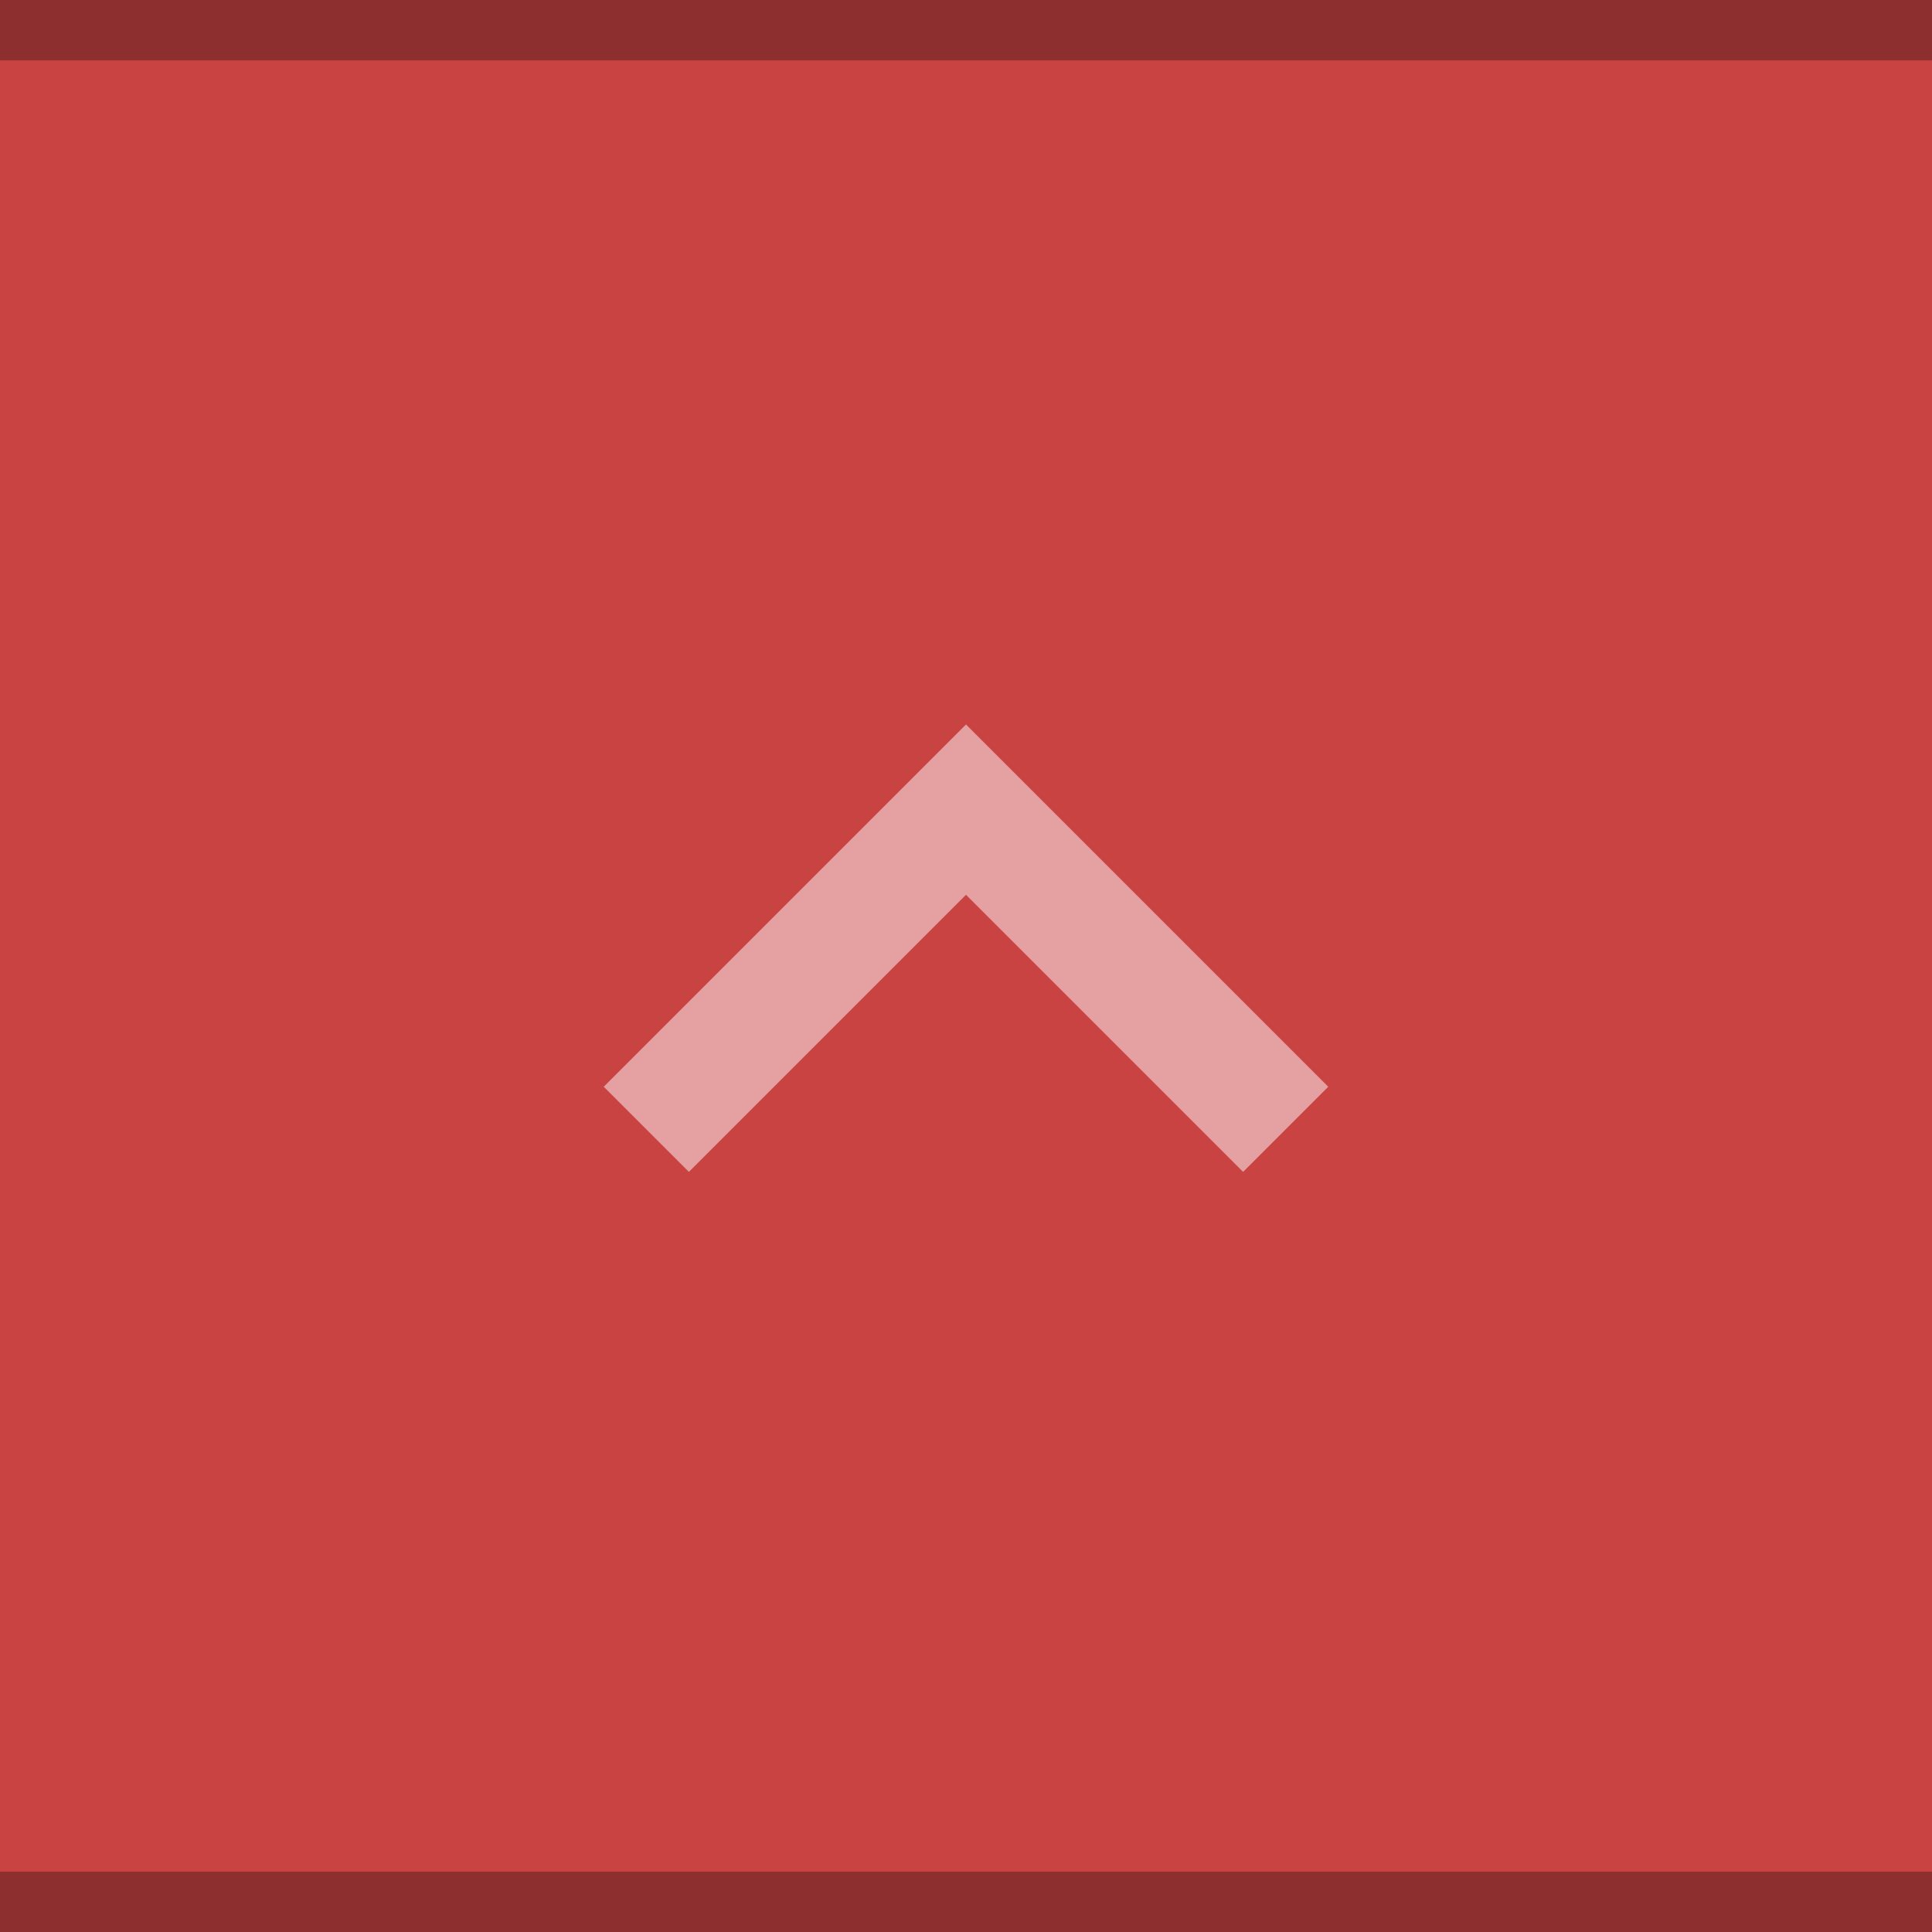
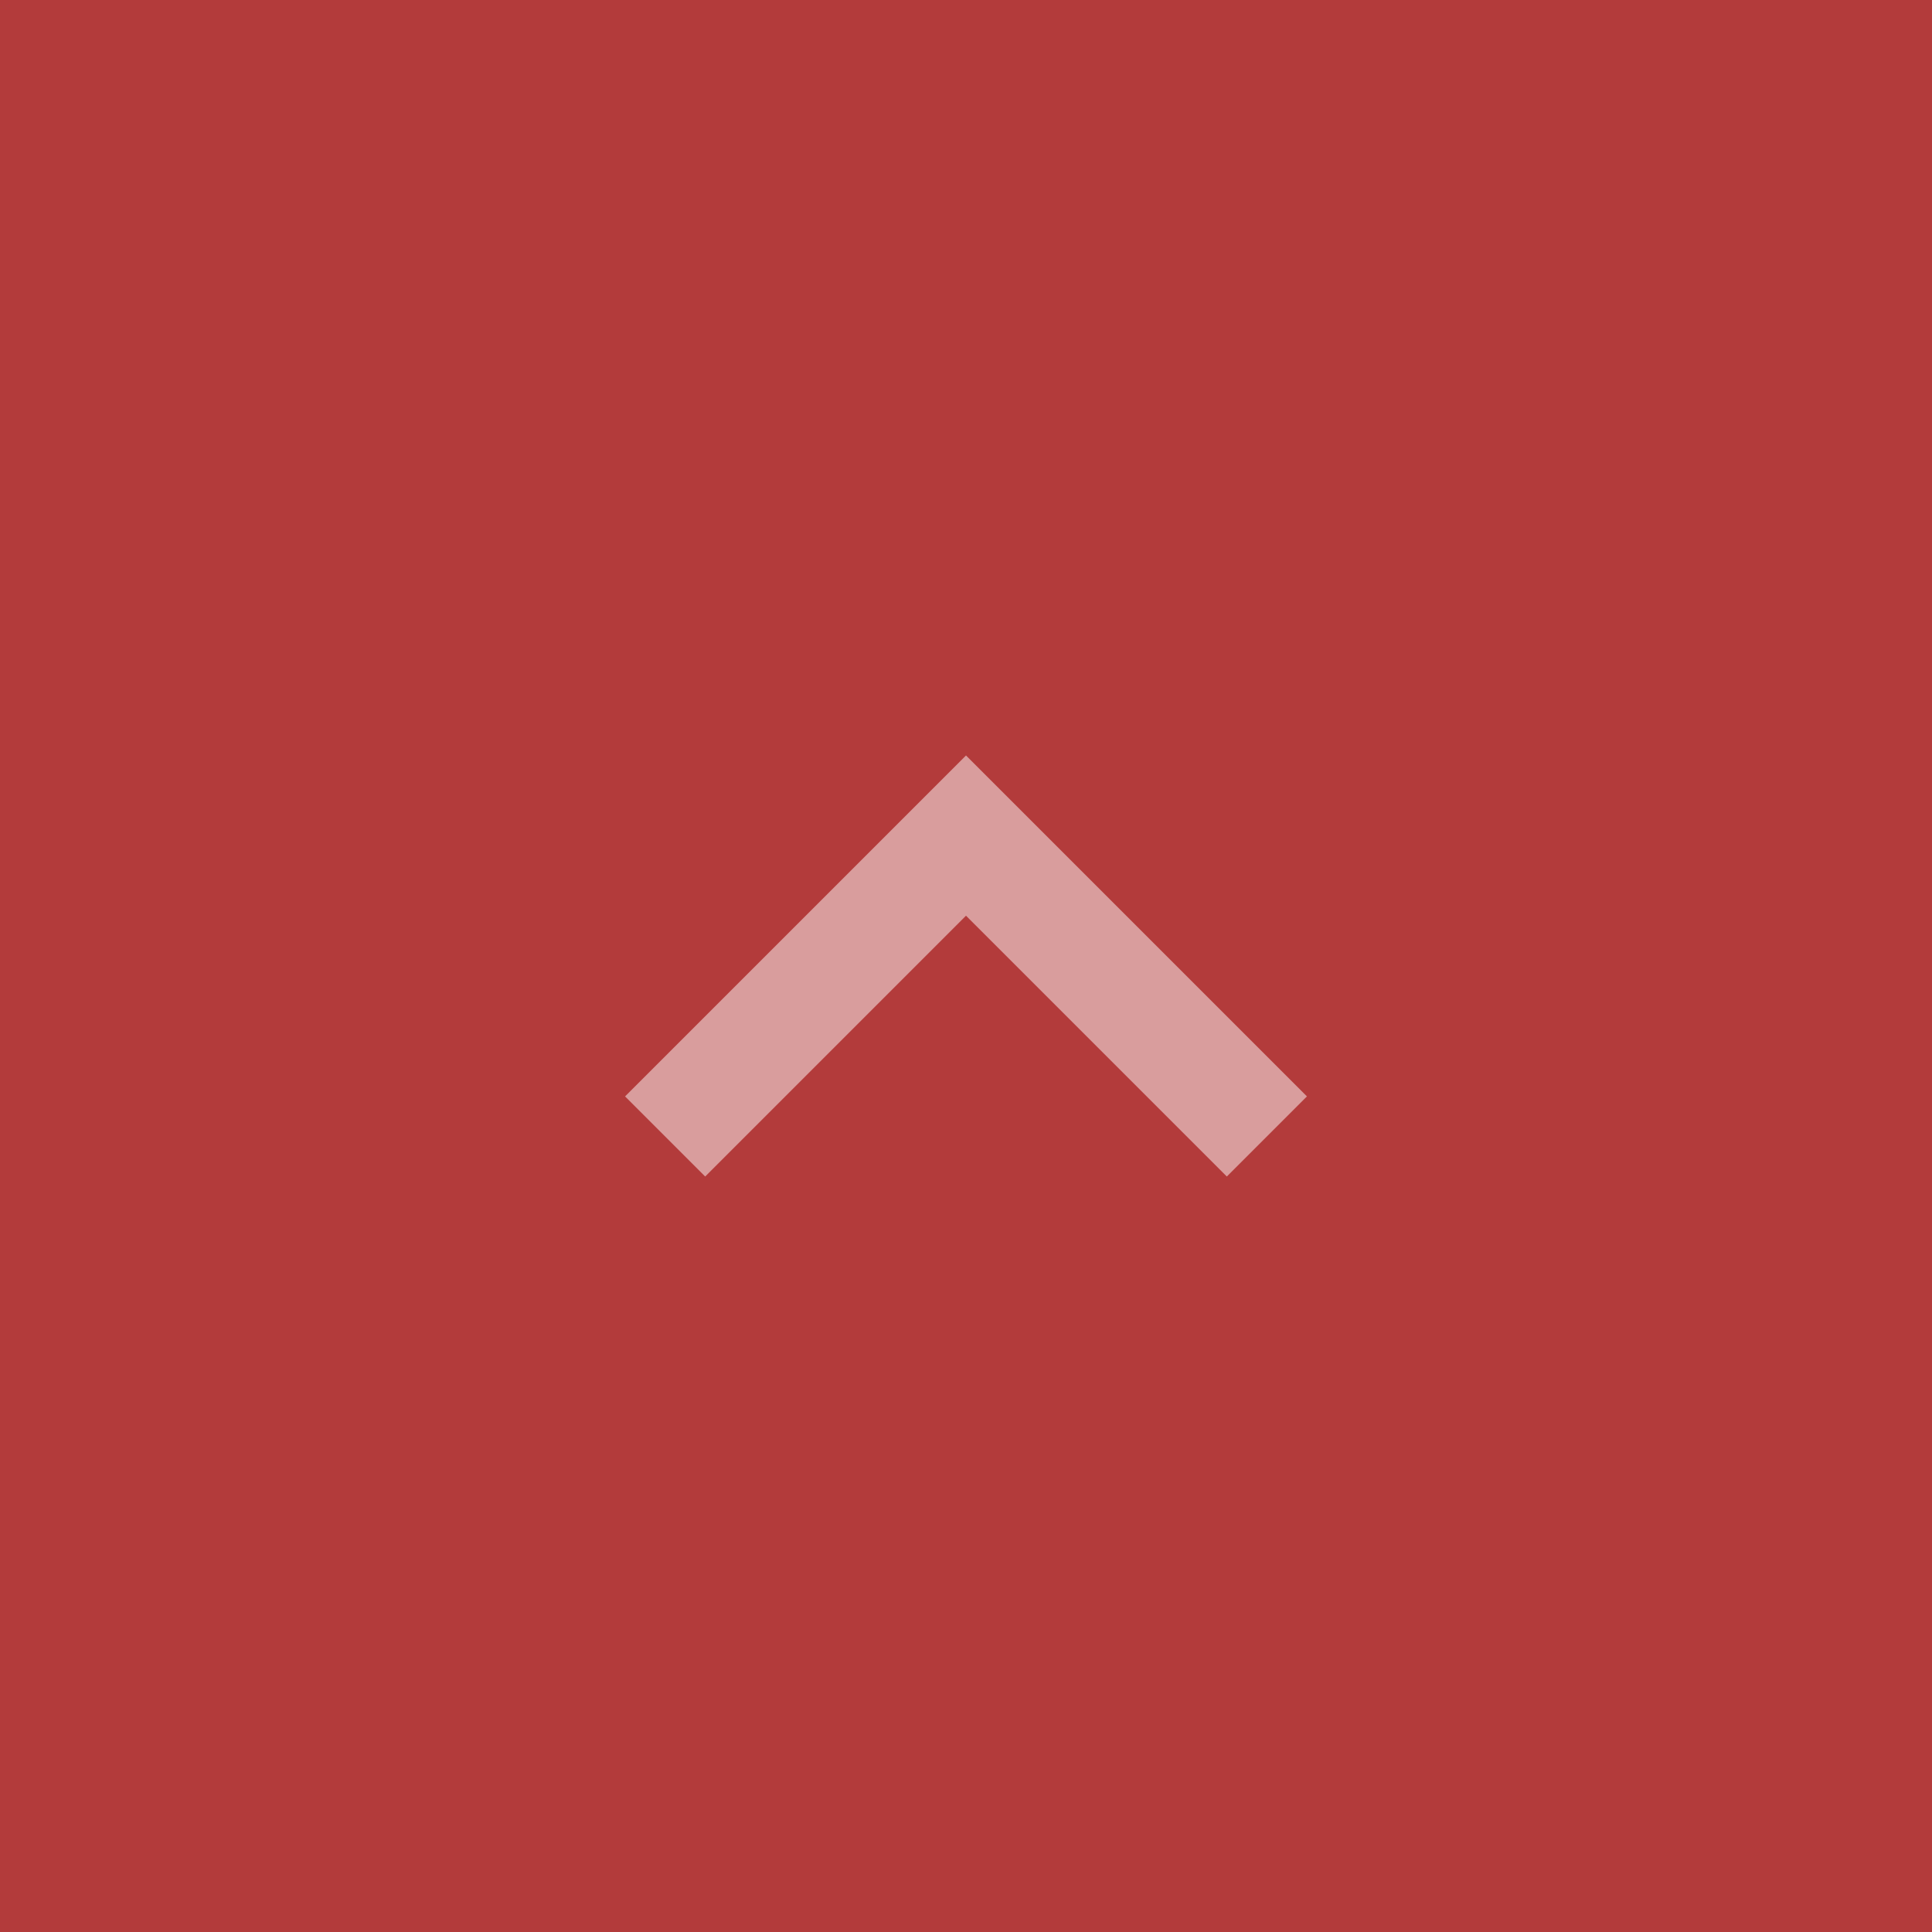
- <svg xmlns="http://www.w3.org/2000/svg" width="32" height="32" viewBox="0 0 32 32" version="1.1" id="svg66">
-   <defs id="defs70" />
-   <rect width="32" height="32" fill="#D6D6D6" id="rect56" style="fill:#ca4343;fill-opacity:1" />
-   <path d="M 10,18 11.41,19.41 16,14.82 20.59,19.41 22,18 16,12 Z" id="path62" style="opacity:0.5;fill:#ffffff;fill-opacity:1" />
-   <rect width="32" height="1" fill="#FFFFFF" fill-opacity="0.4" id="rect166" style="opacity:0.3;fill:#000000;fill-opacity:1" x="0" y="0" />
-   <rect width="32" height="1" fill="#FFFFFF" fill-opacity="0.4" id="rect166-3" style="opacity:0.3;fill:#000000;fill-opacity:1" x="0" y="31" />
+ <svg xmlns="http://www.w3.org/2000/svg" id="svg12" version="1.1" viewBox="0 0 34 34" height="34" width="34">
+   <defs id="defs16" />
+   <rect style="fill:#b33b3b;fill-opacity:1;stroke-width:1.125" id="rect2" fill="#E0E0E0" height="36" width="36" x="-1" y="-1" />
+   <path d="m 11,19.295 1.41,1.41 4.59,-4.59 4.59,4.59 1.41,-1.41 -6,-6 z" id="path62" style="opacity:0.5;fill:#ffffff" />
</svg>
